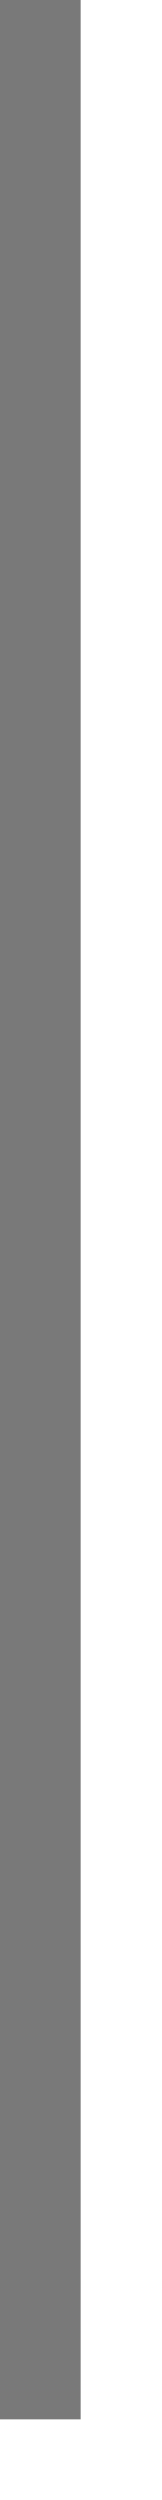
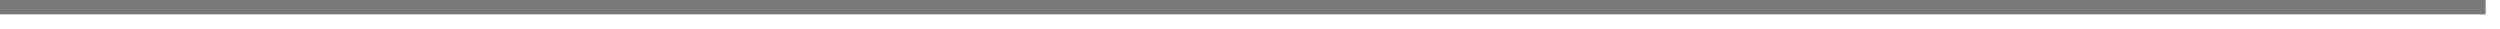
- <svg xmlns="http://www.w3.org/2000/svg" version="1.1" width="2px" height="31px">
-   <g transform="matrix(1 0 0 1 -1472 -241 )">
-     <path d="M 1472.5 241  L 1472.5 271  " stroke-width="1" stroke="#797979" fill="none" />
+ <svg xmlns="http://www.w3.org/2000/svg" version="1.1" width="174px" height="2px">
+   <g transform="matrix(1 0 0 1 -1386 -241 )">
+     <path d="M 1386 241.5  L 1559 241.5  " stroke-width="1" stroke="#797979" fill="none" />
  </g>
</svg>
